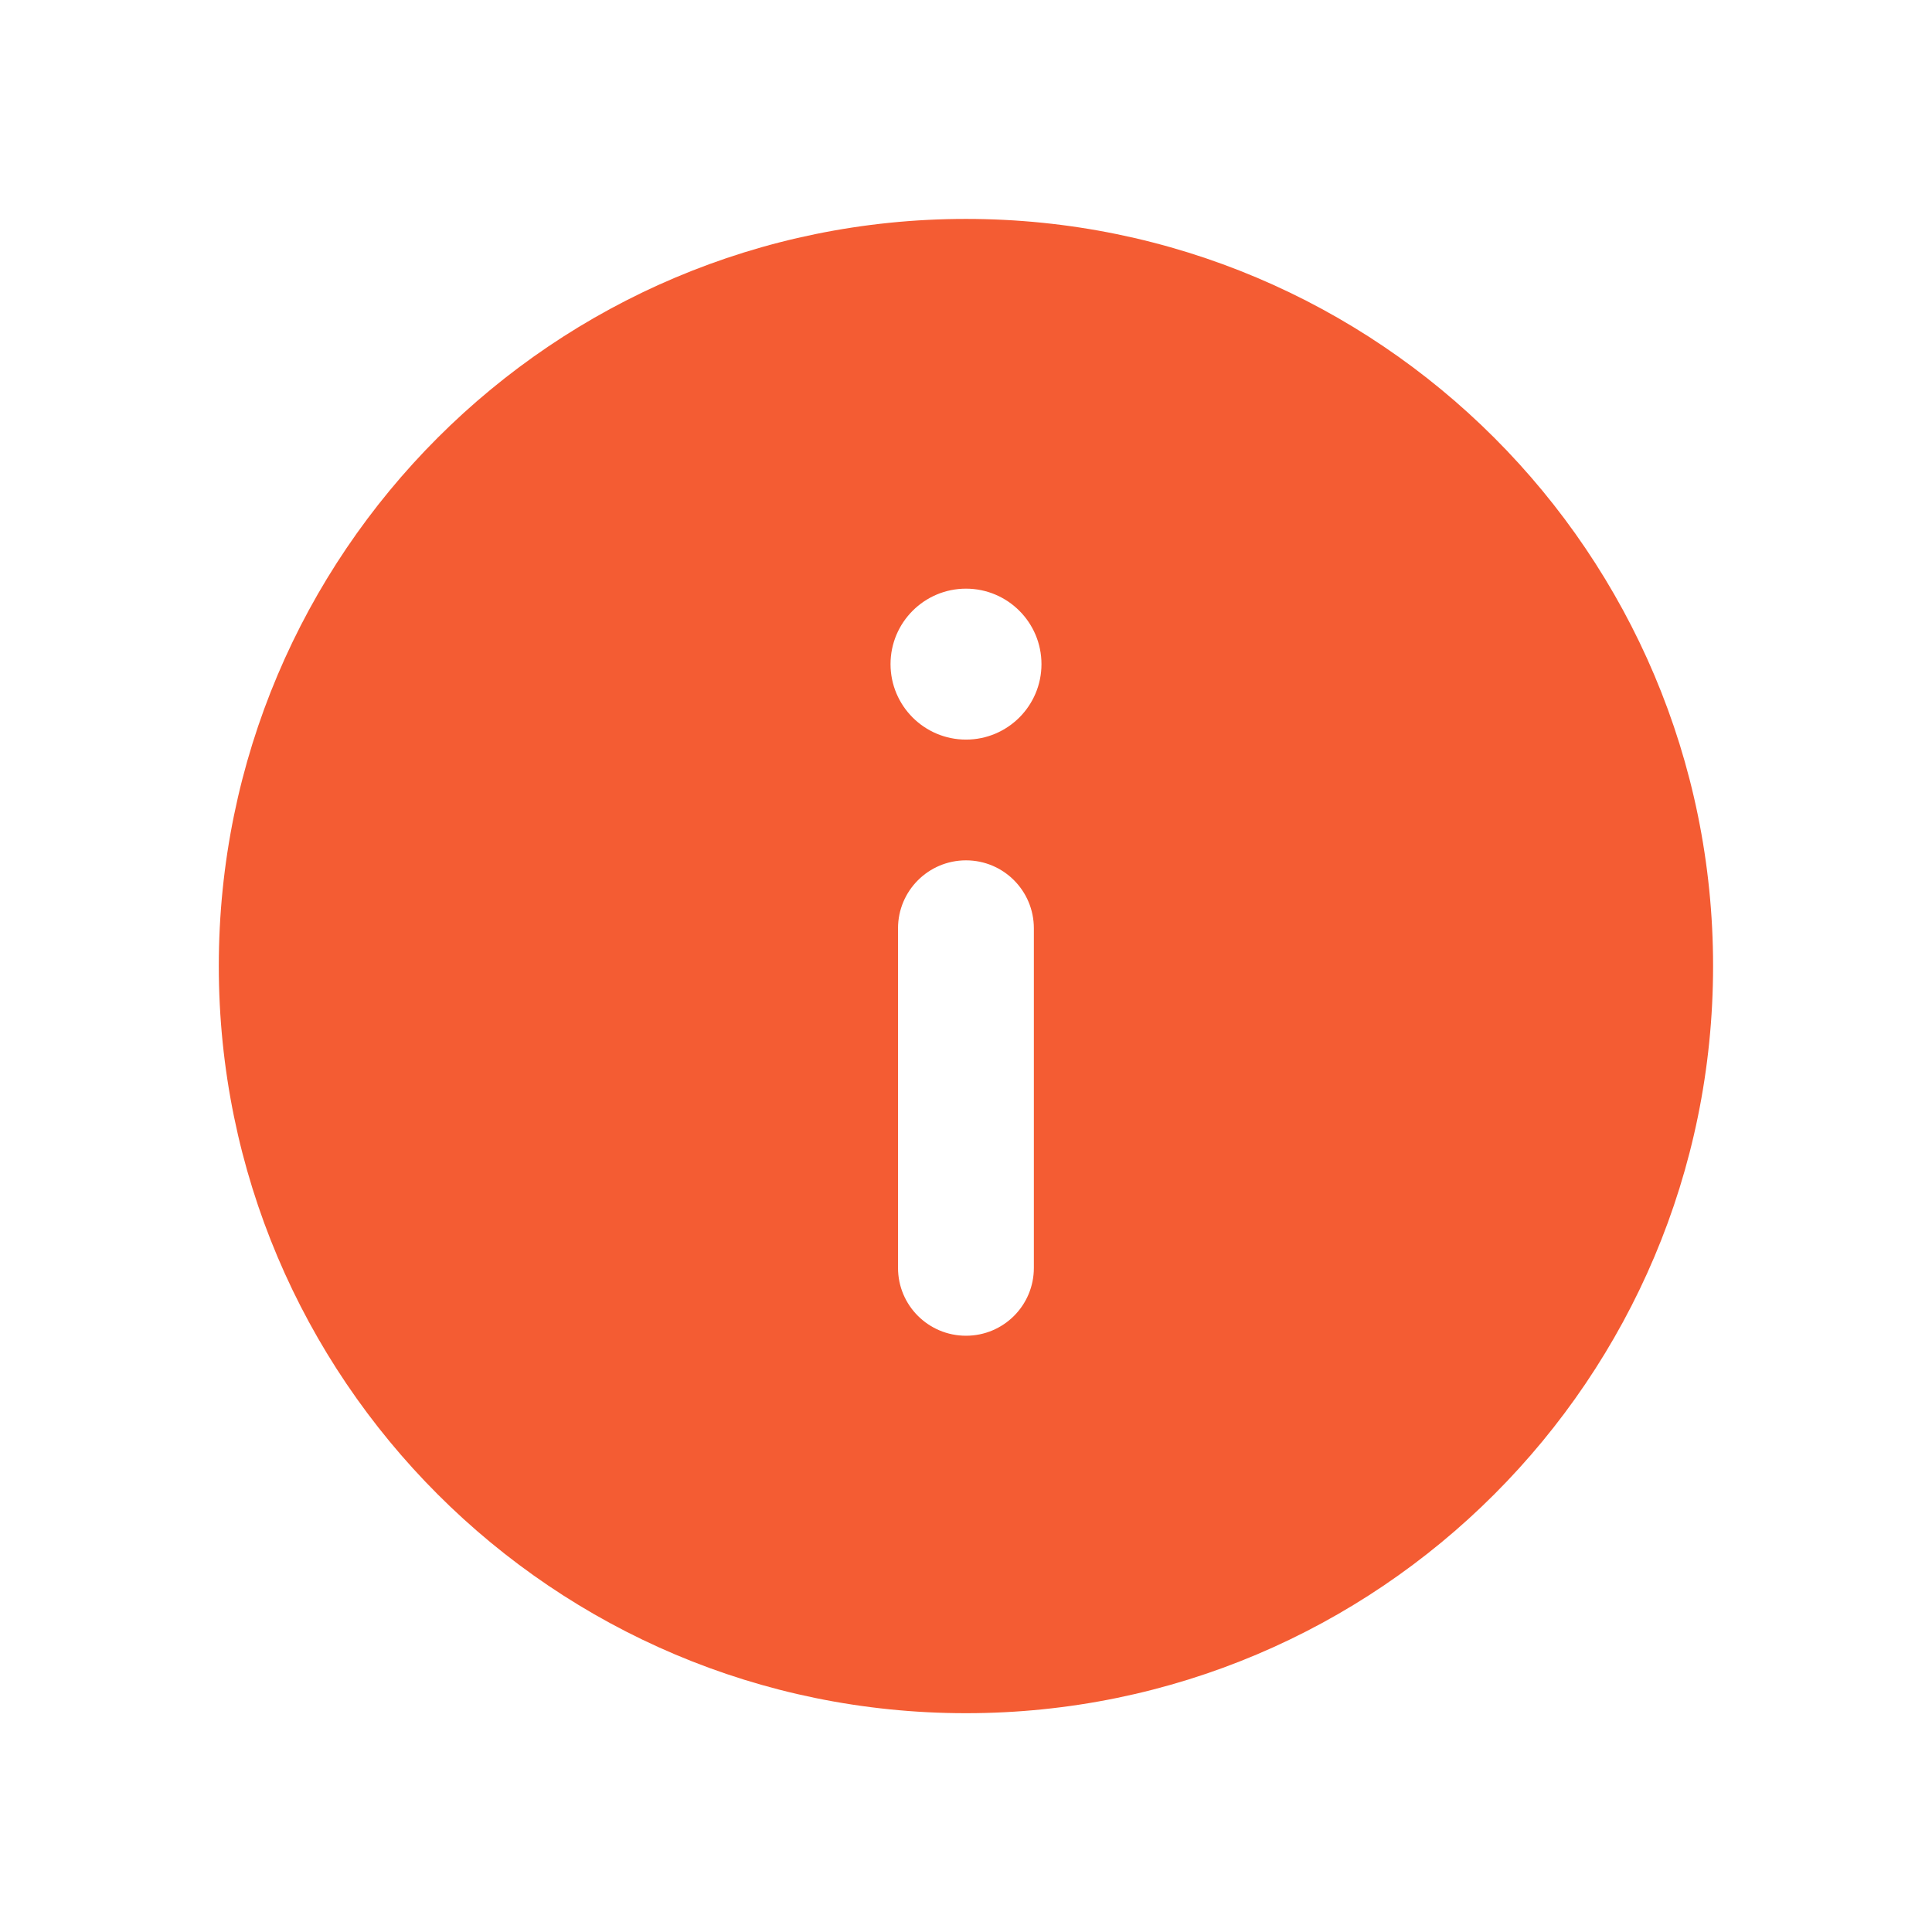
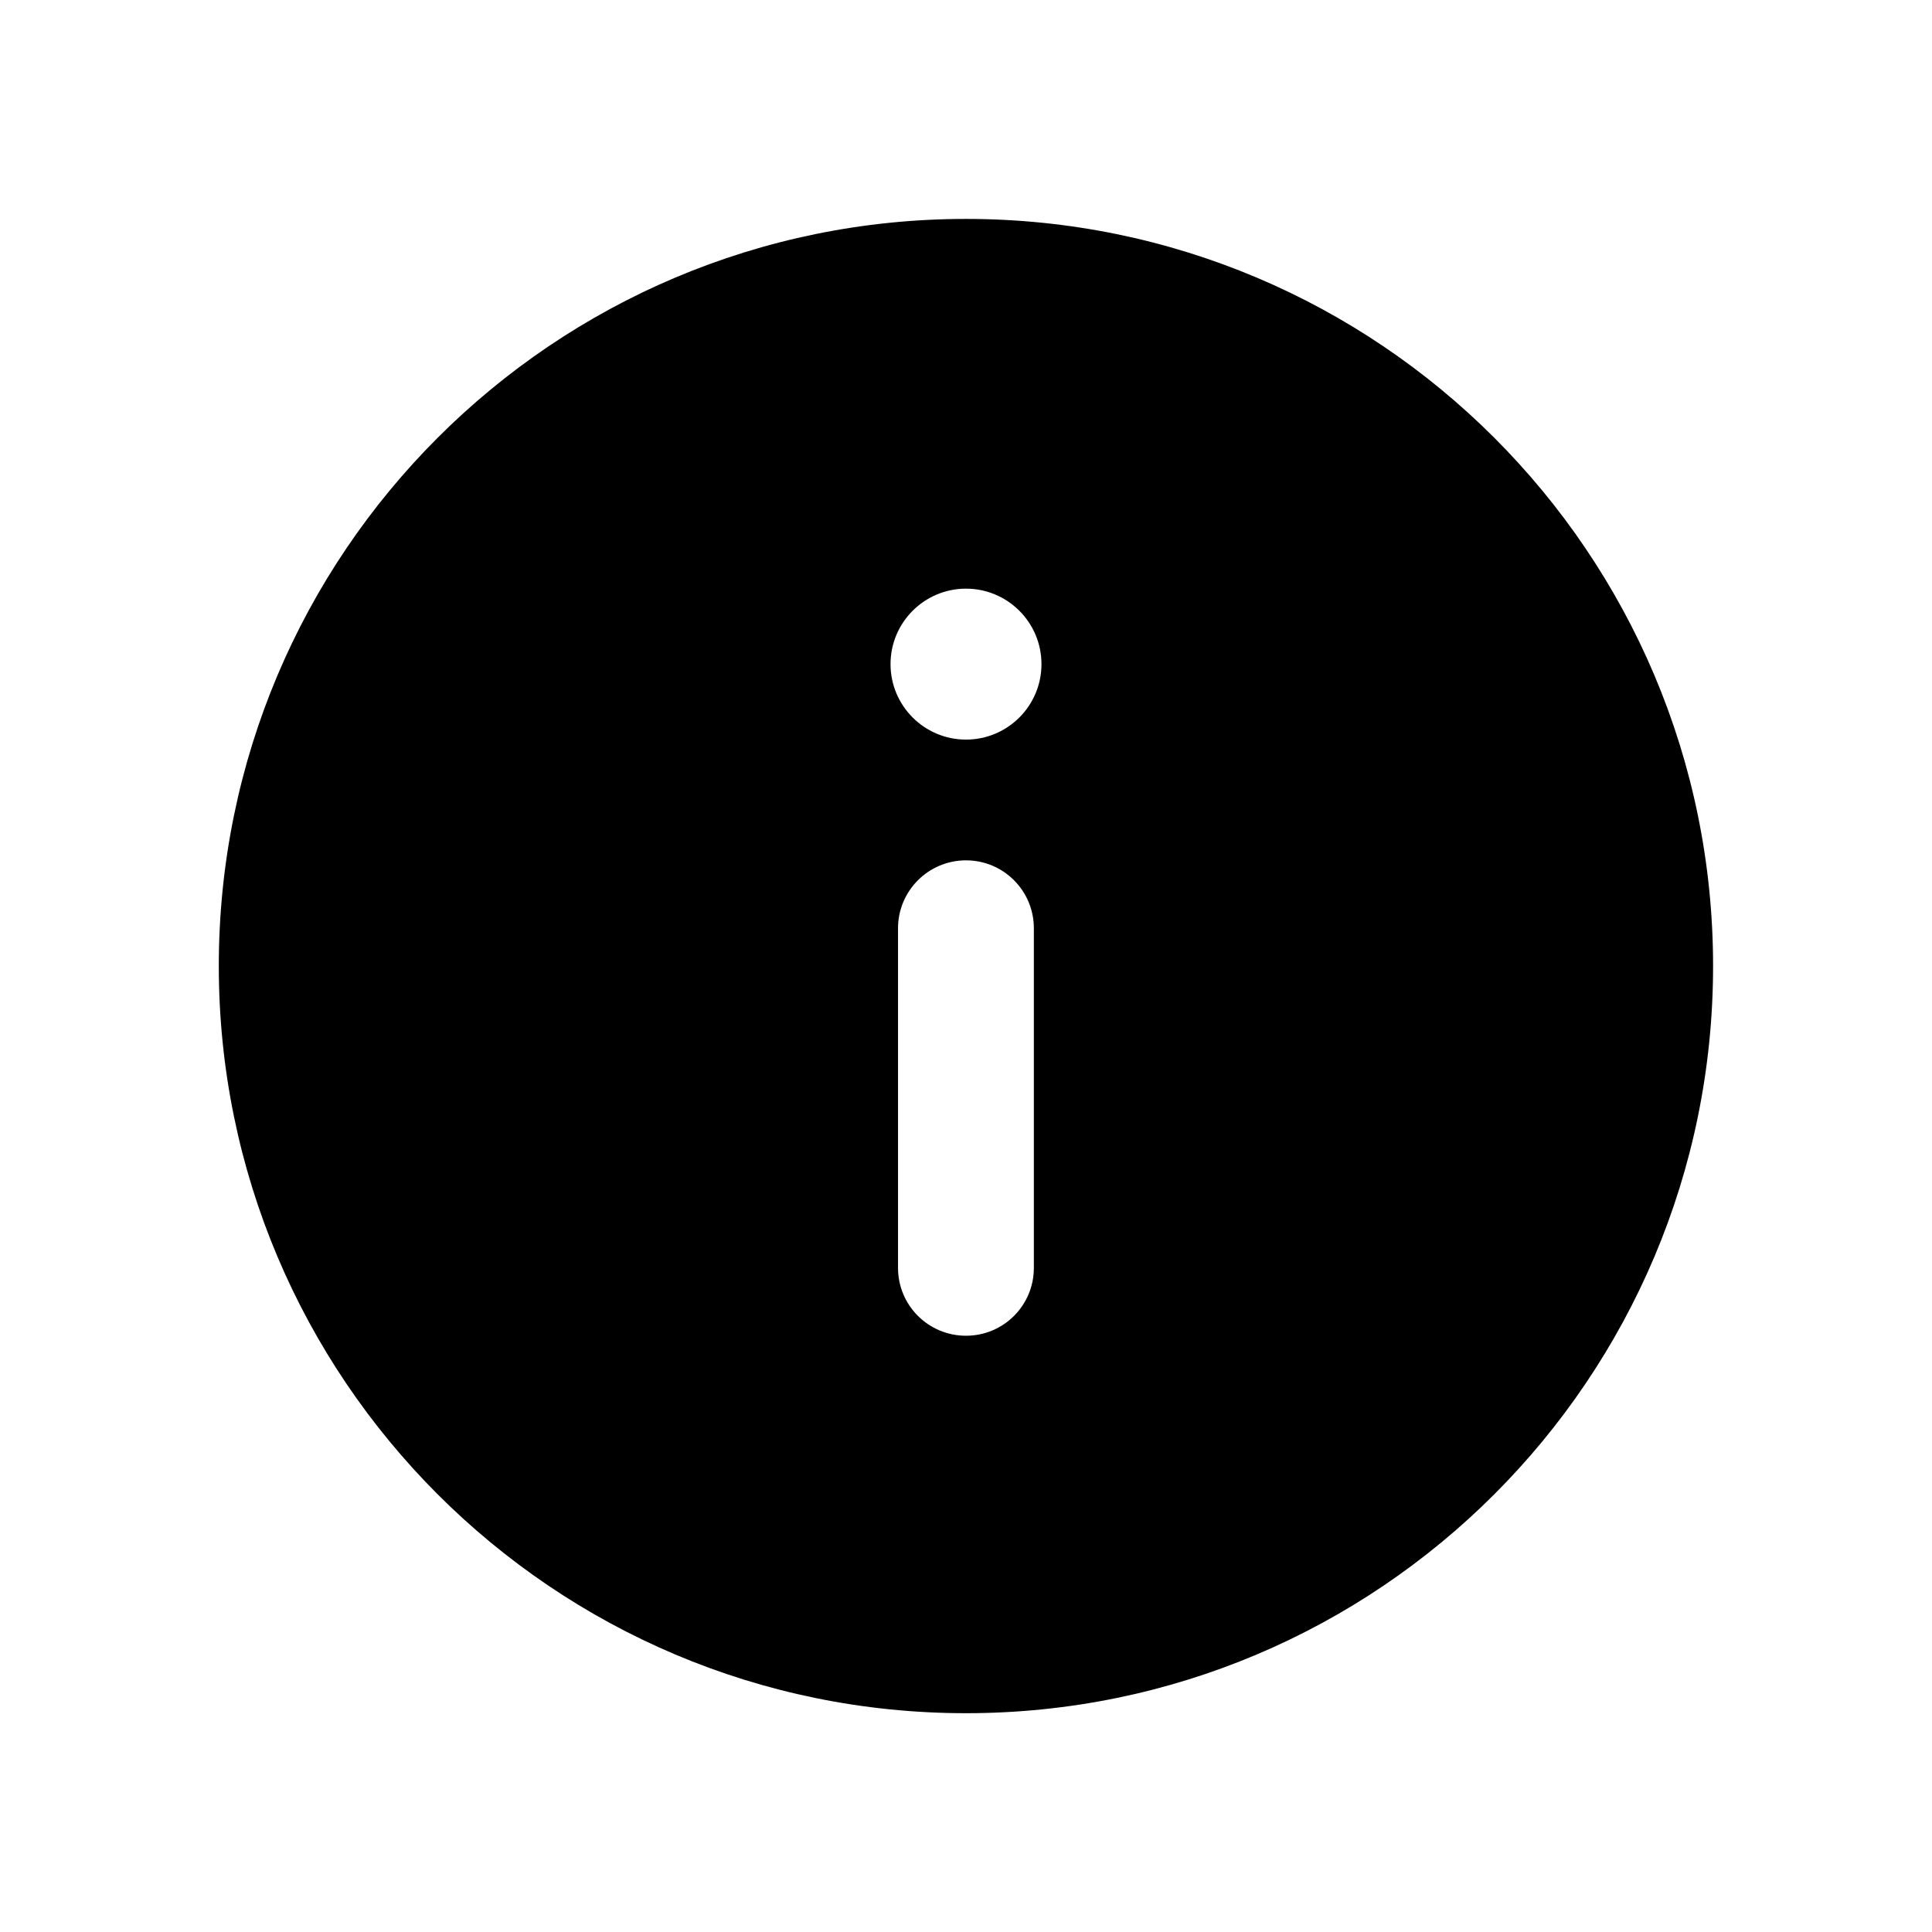
- <svg xmlns="http://www.w3.org/2000/svg" width="16" height="16" viewBox="0 0 16 16" fill="none">
-   <path fill-rule="evenodd" clip-rule="evenodd" d="M1.812 8C1.812 4.583 4.583 1.813 8 1.813C11.417 1.813 14.187 4.583 14.187 8C14.187 11.417 11.417 14.188 8 14.188C4.583 14.188 1.812 11.417 1.812 8ZM8.625 5.5C8.625 5.845 8.345 6.125 8 6.125C7.655 6.125 7.375 5.845 7.375 5.5C7.375 5.155 7.655 4.875 8 4.875C8.345 4.875 8.625 5.155 8.625 5.5ZM8 7.125C8.311 7.125 8.562 7.377 8.562 7.688V10.5C8.562 10.811 8.311 11.062 8 11.062C7.689 11.062 7.437 10.811 7.437 10.5V7.688C7.437 7.377 7.689 7.125 8 7.125Z" fill="#F45C33" />
+ <svg xmlns="http://www.w3.org/2000/svg" width="16" height="16" viewBox="0 0 16 16" fill="currentColor">
+   <path fill-rule="evenodd" clip-rule="evenodd" d="M1.812 8C1.812 4.583 4.583 1.813 8 1.813C11.417 1.813 14.187 4.583 14.187 8C14.187 11.417 11.417 14.188 8 14.188C4.583 14.188 1.812 11.417 1.812 8ZM8.625 5.5C8.625 5.845 8.345 6.125 8 6.125C7.655 6.125 7.375 5.845 7.375 5.5C7.375 5.155 7.655 4.875 8 4.875C8.345 4.875 8.625 5.155 8.625 5.5ZM8 7.125C8.311 7.125 8.562 7.377 8.562 7.688V10.5C8.562 10.811 8.311 11.062 8 11.062C7.689 11.062 7.437 10.811 7.437 10.5V7.688C7.437 7.377 7.689 7.125 8 7.125Z" fill="#currentColor" />
</svg>
